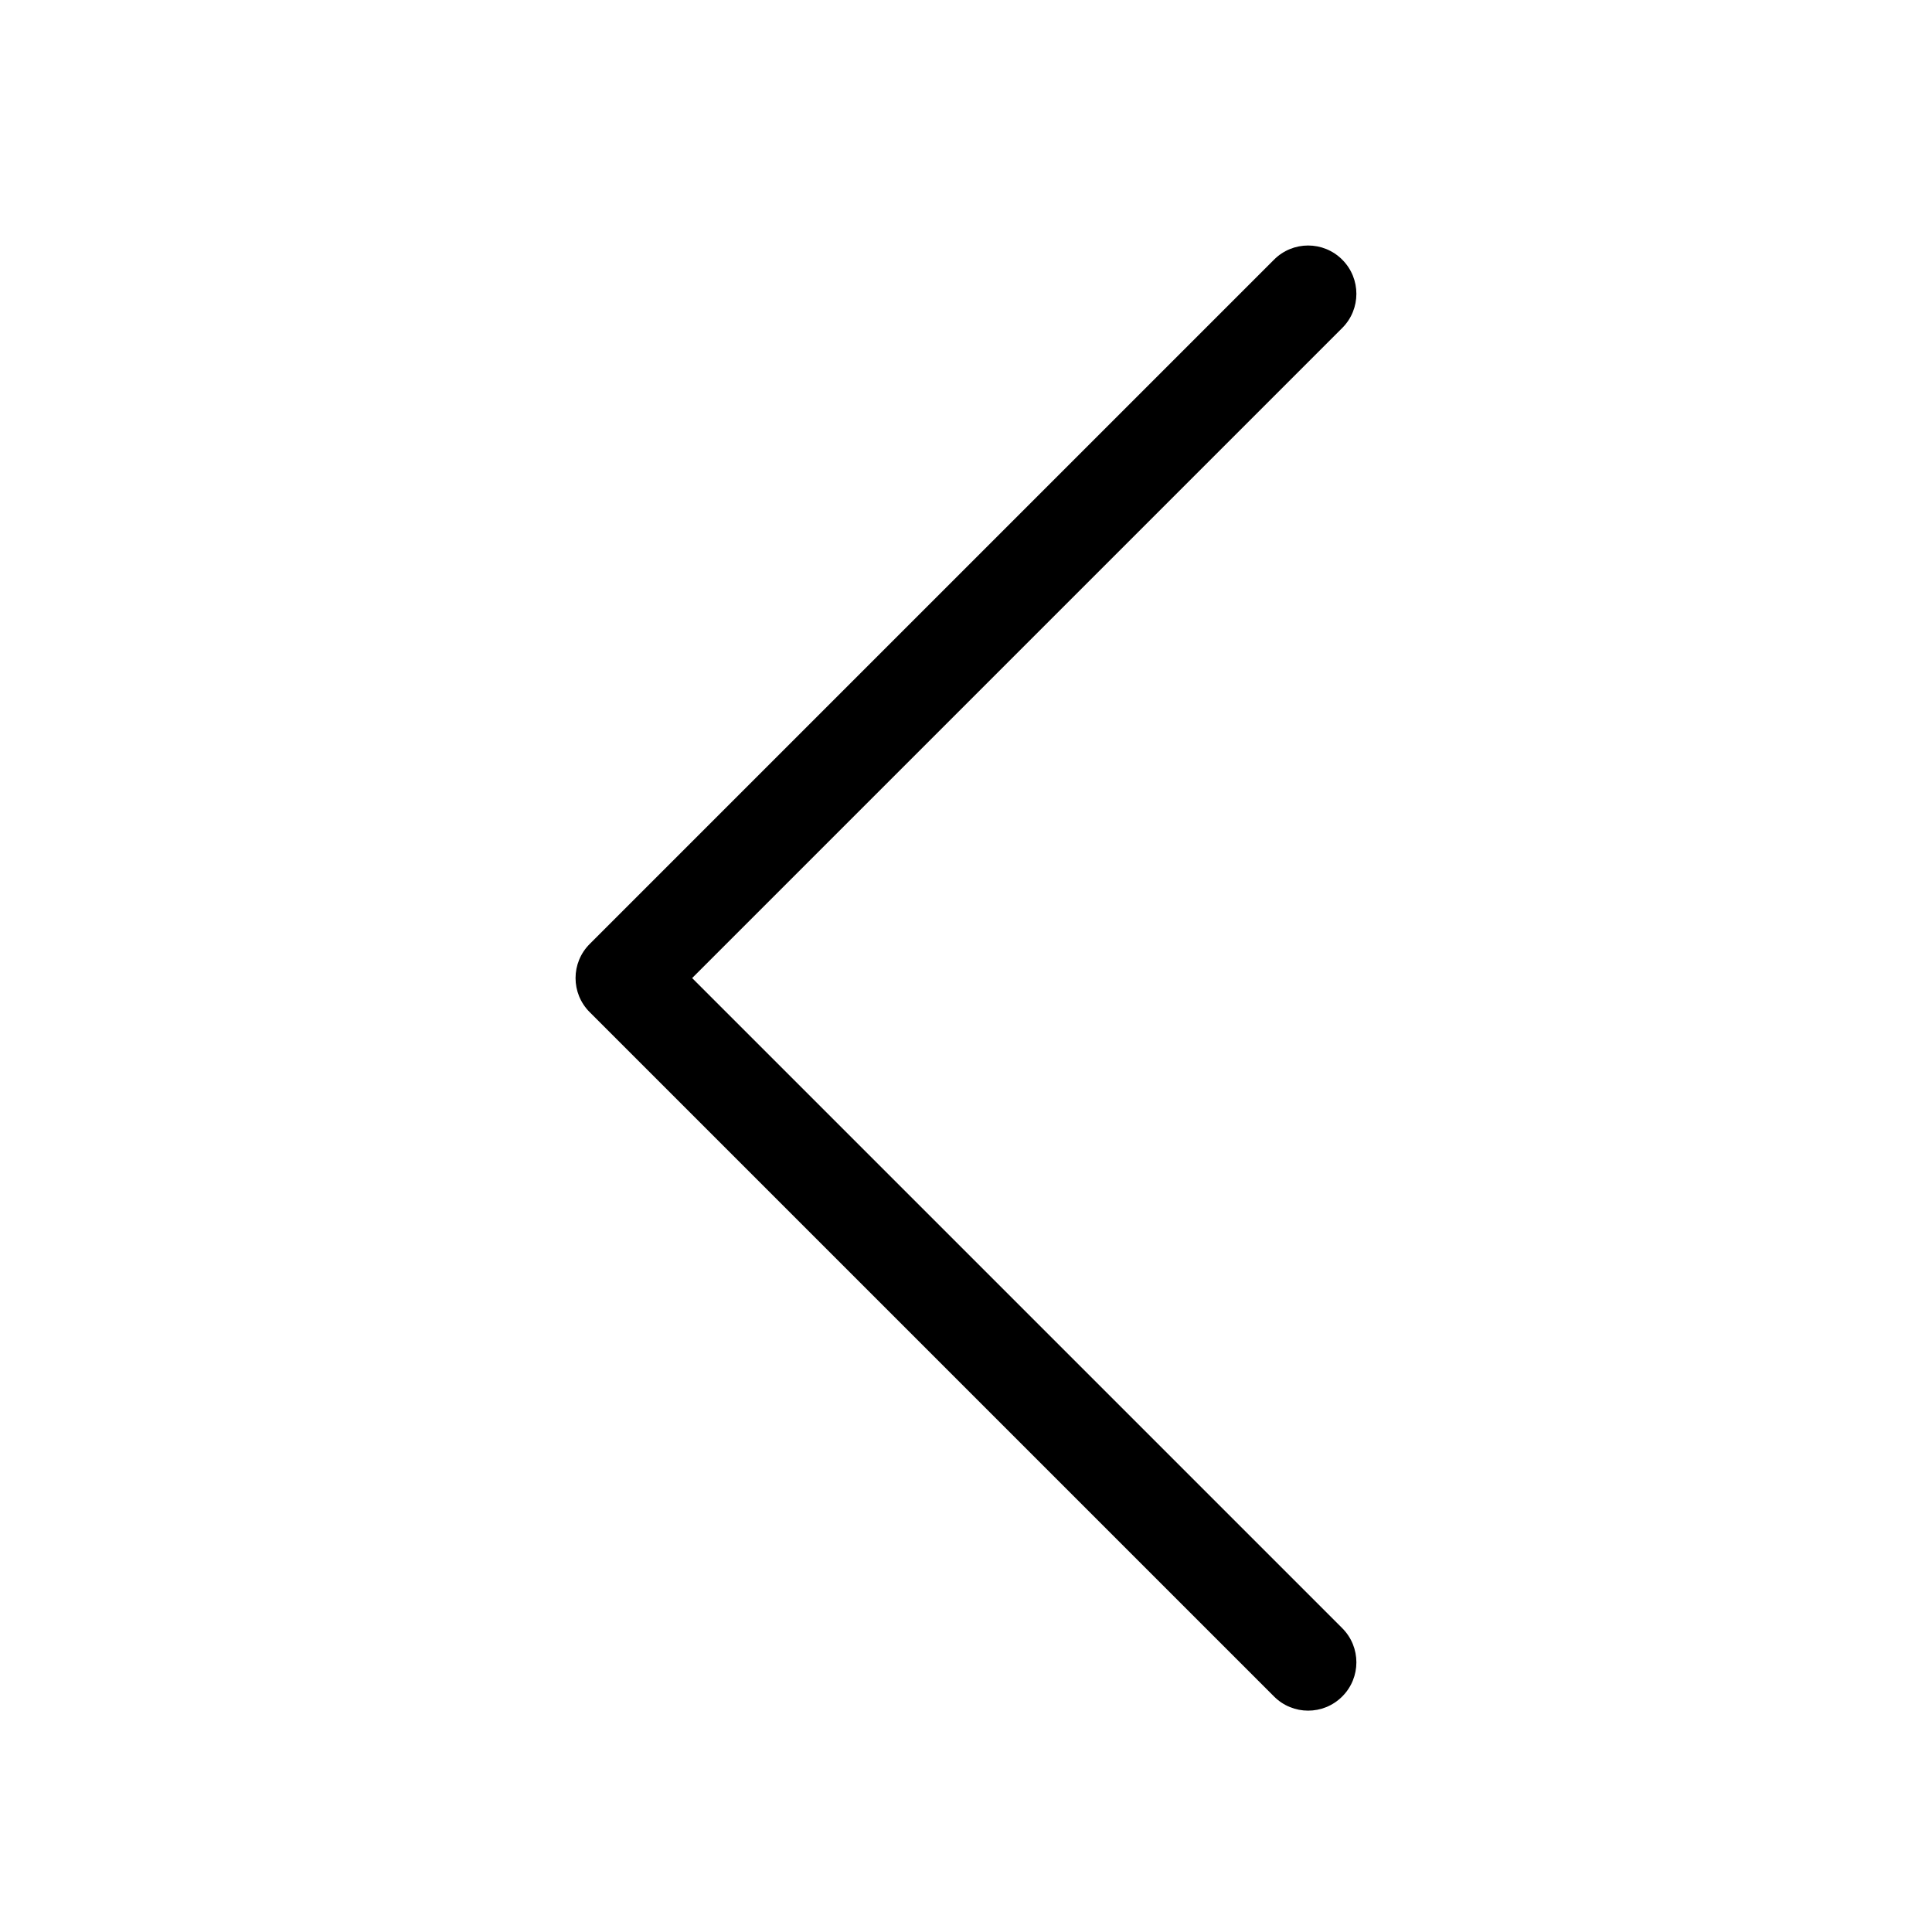
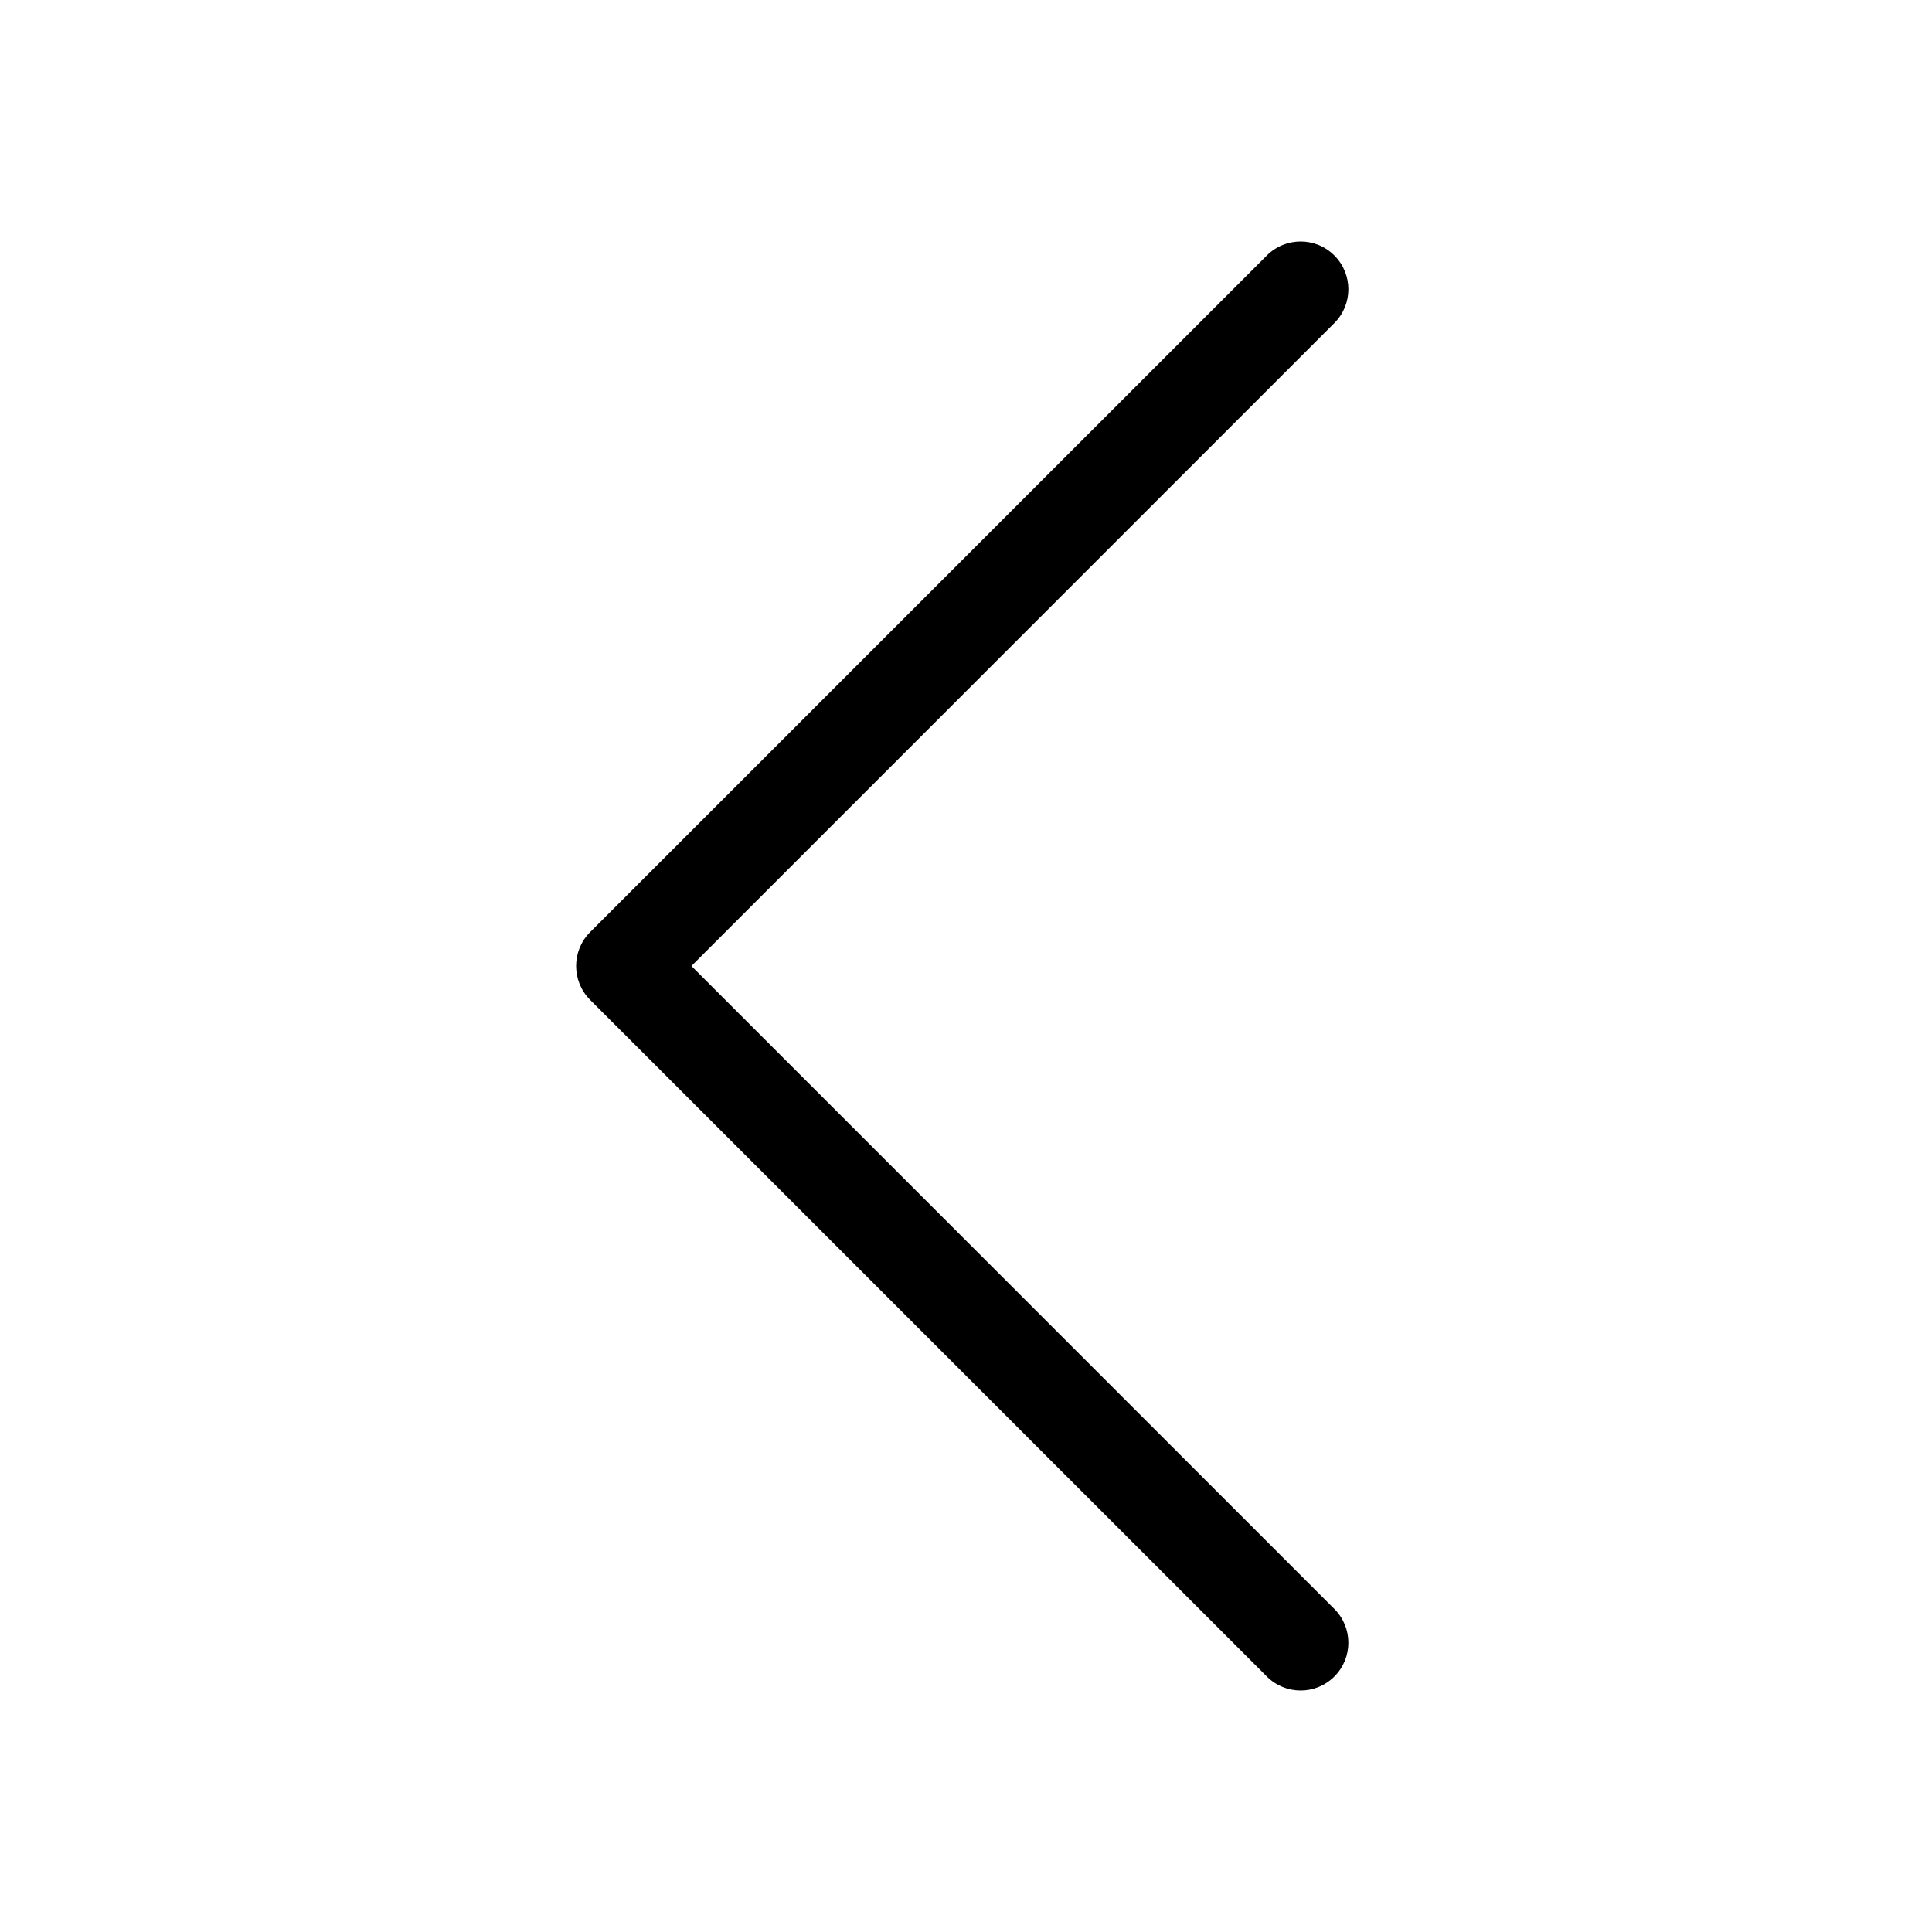
<svg xmlns="http://www.w3.org/2000/svg" width="24" height="24" viewBox="0 0 24 24" fill="none" data-karrot-ui-icon="true">
-   <path fill-rule="evenodd" clip-rule="evenodd" d="M16.674 3.226C16.908 3.46 16.908 3.84 16.674 4.074L8.598 12.15L16.674 20.226C16.908 20.46 16.908 20.84 16.674 21.074C16.44 21.309 16.06 21.309 15.826 21.074L7.326 12.574C7.091 12.34 7.091 11.96 7.326 11.726L15.826 3.226C16.06 2.991 16.44 2.991 16.674 3.226Z" fill="currentColor" />
+   <path fill-rule="evenodd" clip-rule="evenodd" d="M16.576 3.174C16.808 3.406 16.808 3.781 16.576 4.013L8.589 12L16.576 19.987C16.808 20.219 16.808 20.595 16.576 20.826C16.345 21.058 15.969 21.058 15.737 20.826L7.33 12.42C7.099 12.188 7.099 11.812 7.33 11.58L15.737 3.174C15.969 2.942 16.345 2.942 16.576 3.174Z" fill="currentColor" />
</svg>
